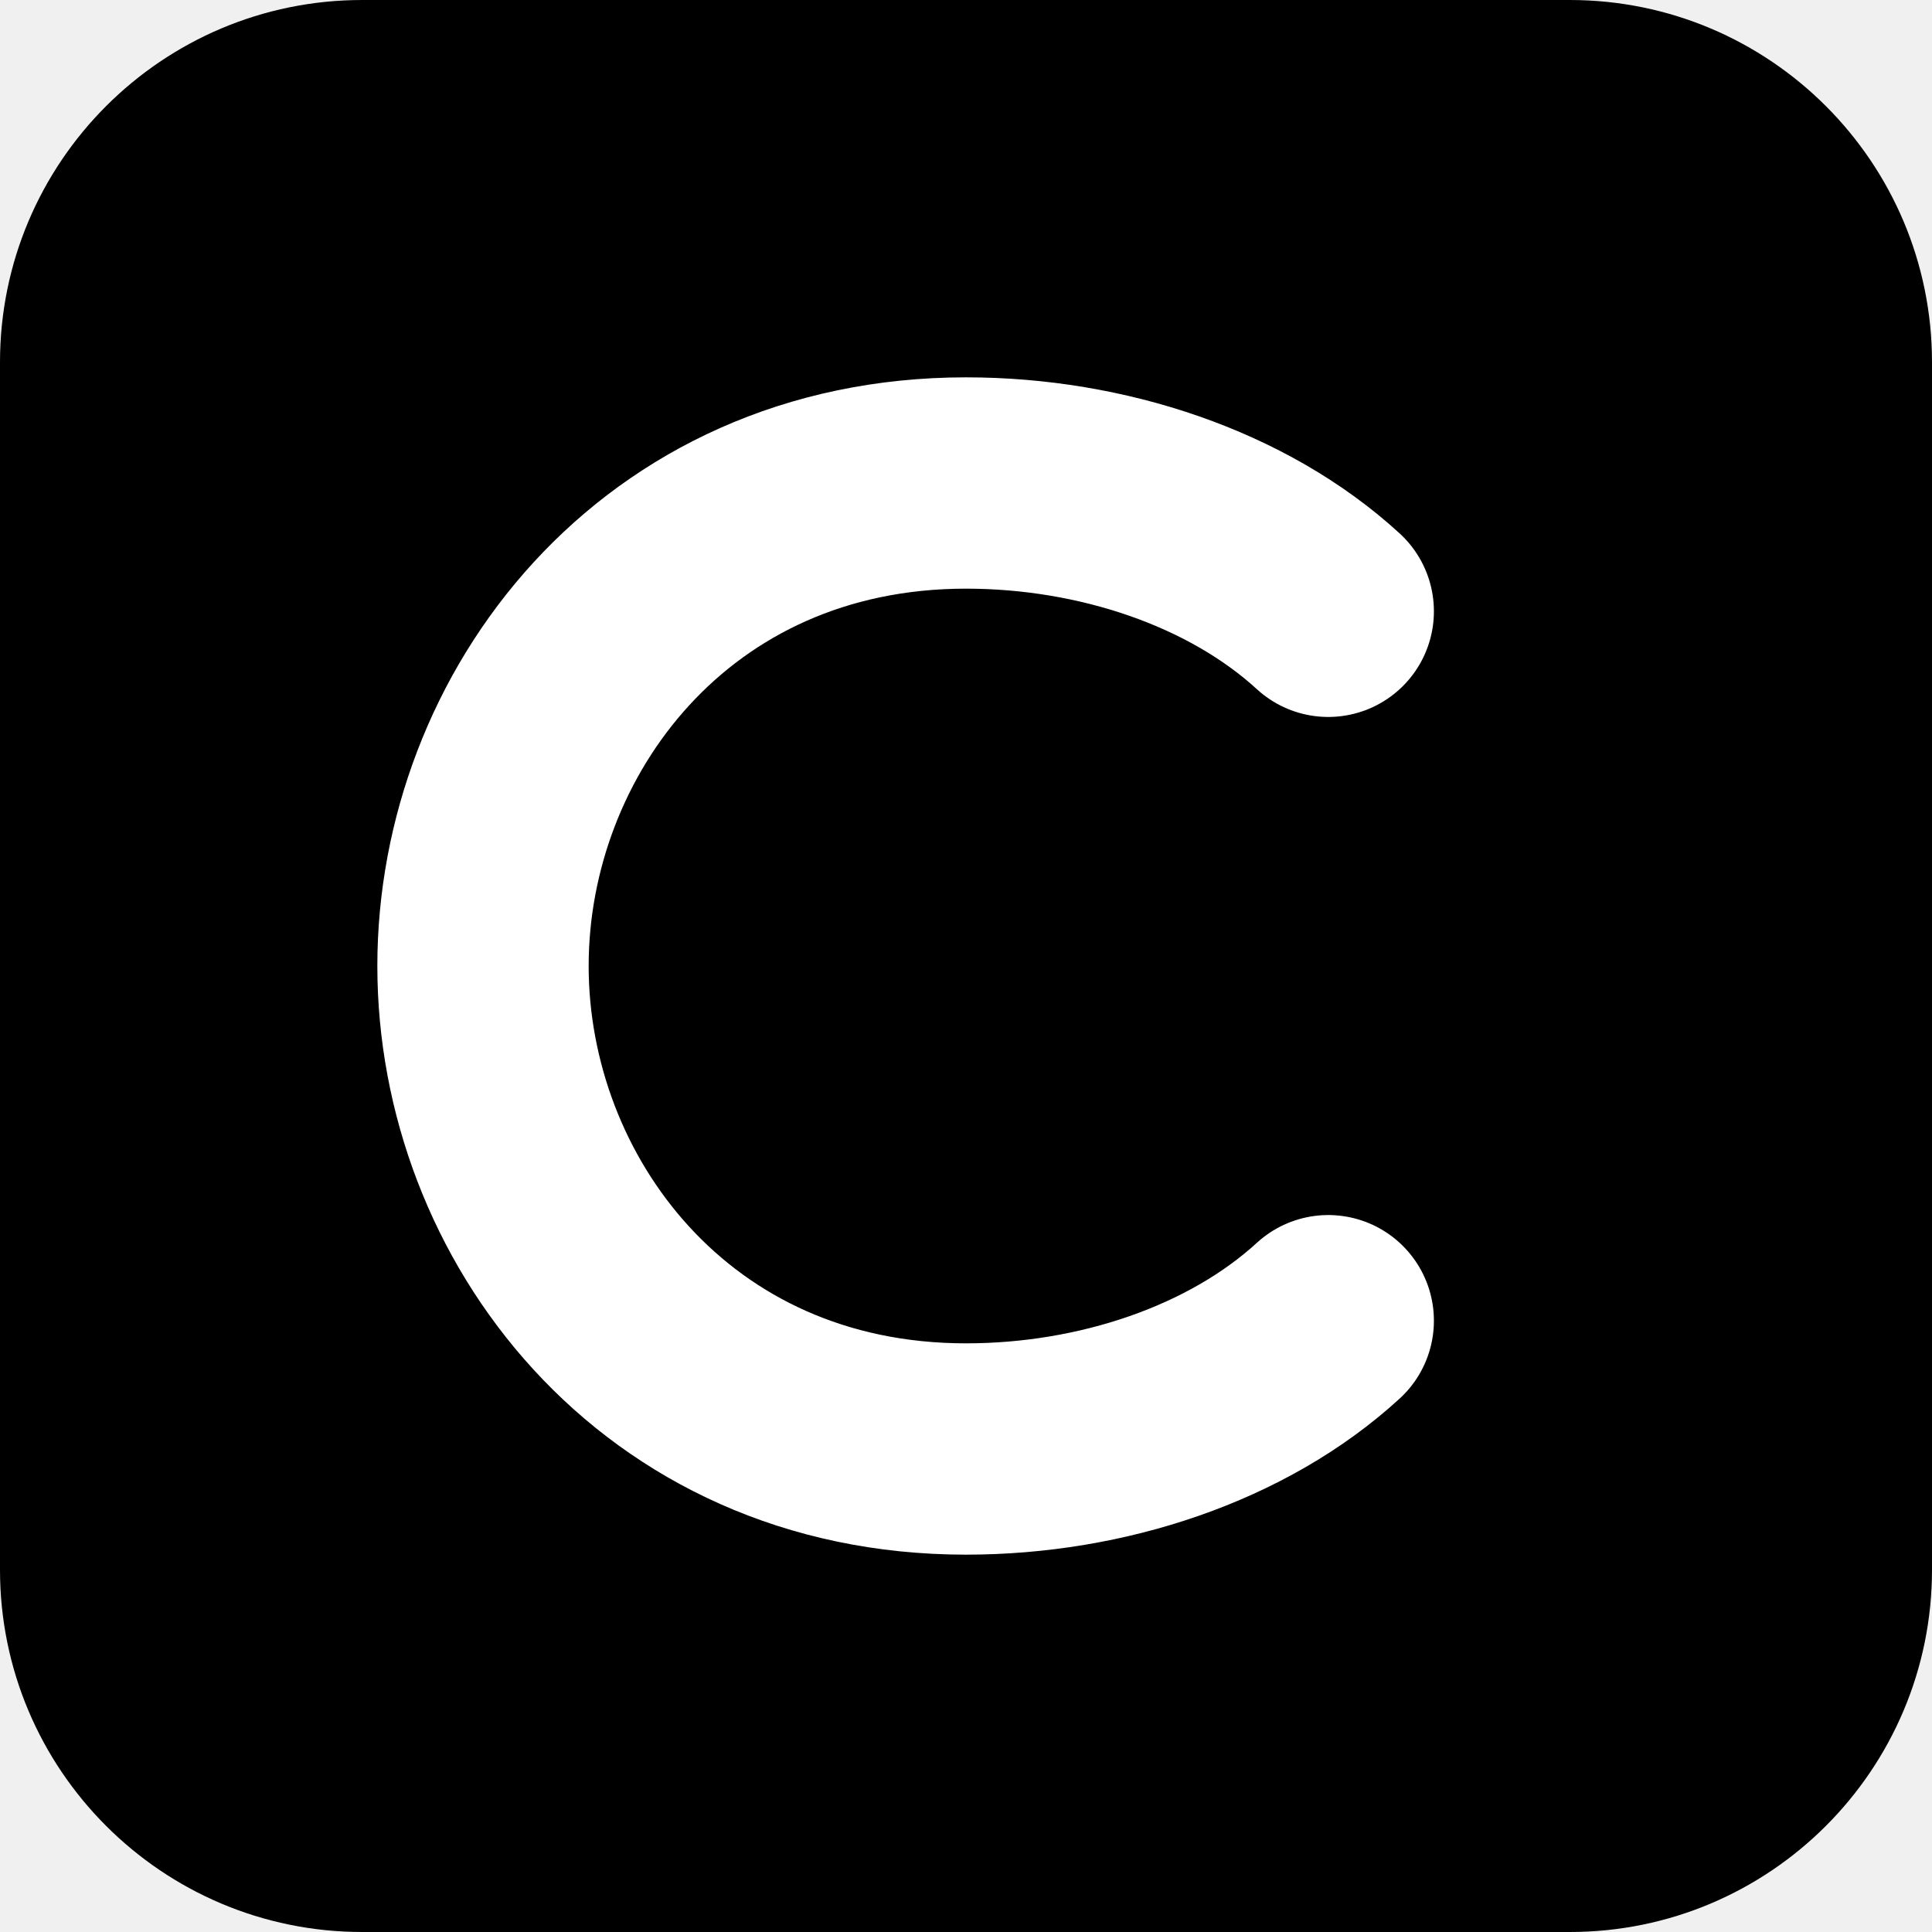
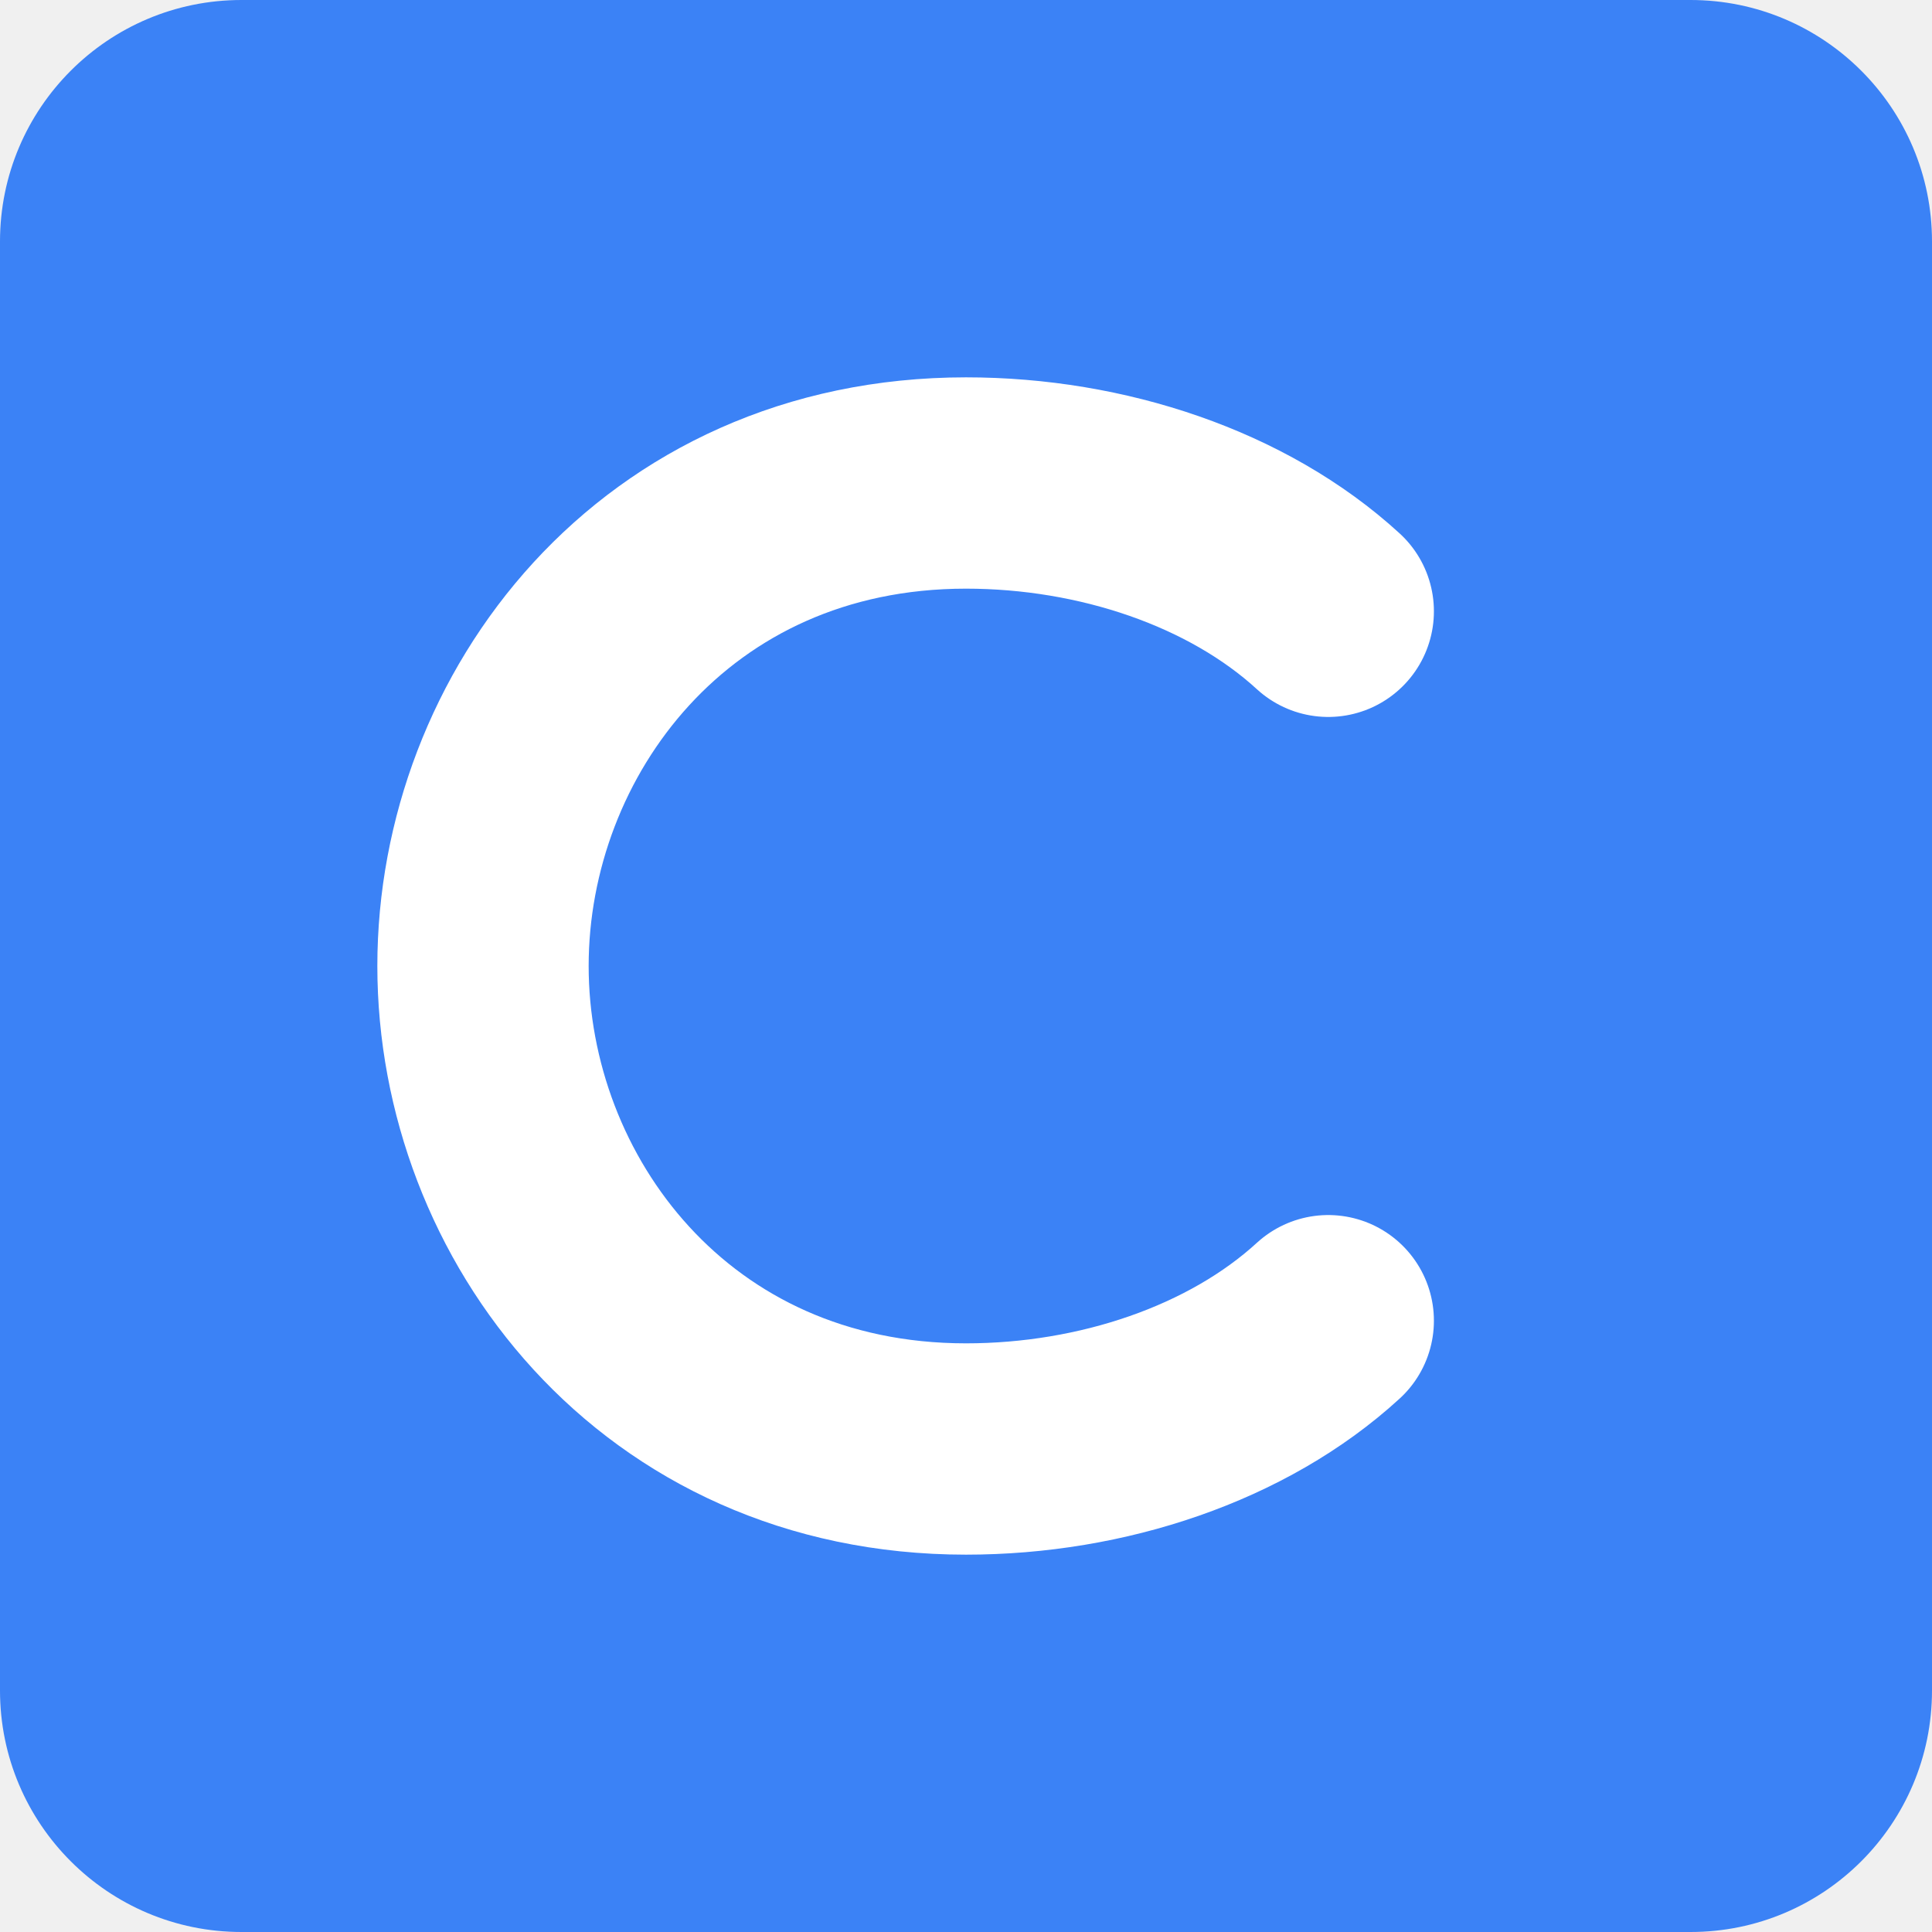
<svg xmlns="http://www.w3.org/2000/svg" viewBox="0 0 128 128">
-   <rect width="128" height="128" rx="24" fill="#000000" />
+   <rect width="128" height="128" rx="16" fill="#3b82f6" />
  <path d="M88 40.5 C 82 35 73 32 64 32 C 44 32 32 48 32 64 C 32 80 44 96 64 96 C 73 96 82 93 88 87.5" stroke="white" stroke-width="14" stroke-linecap="round" fill="none" />
</svg>
